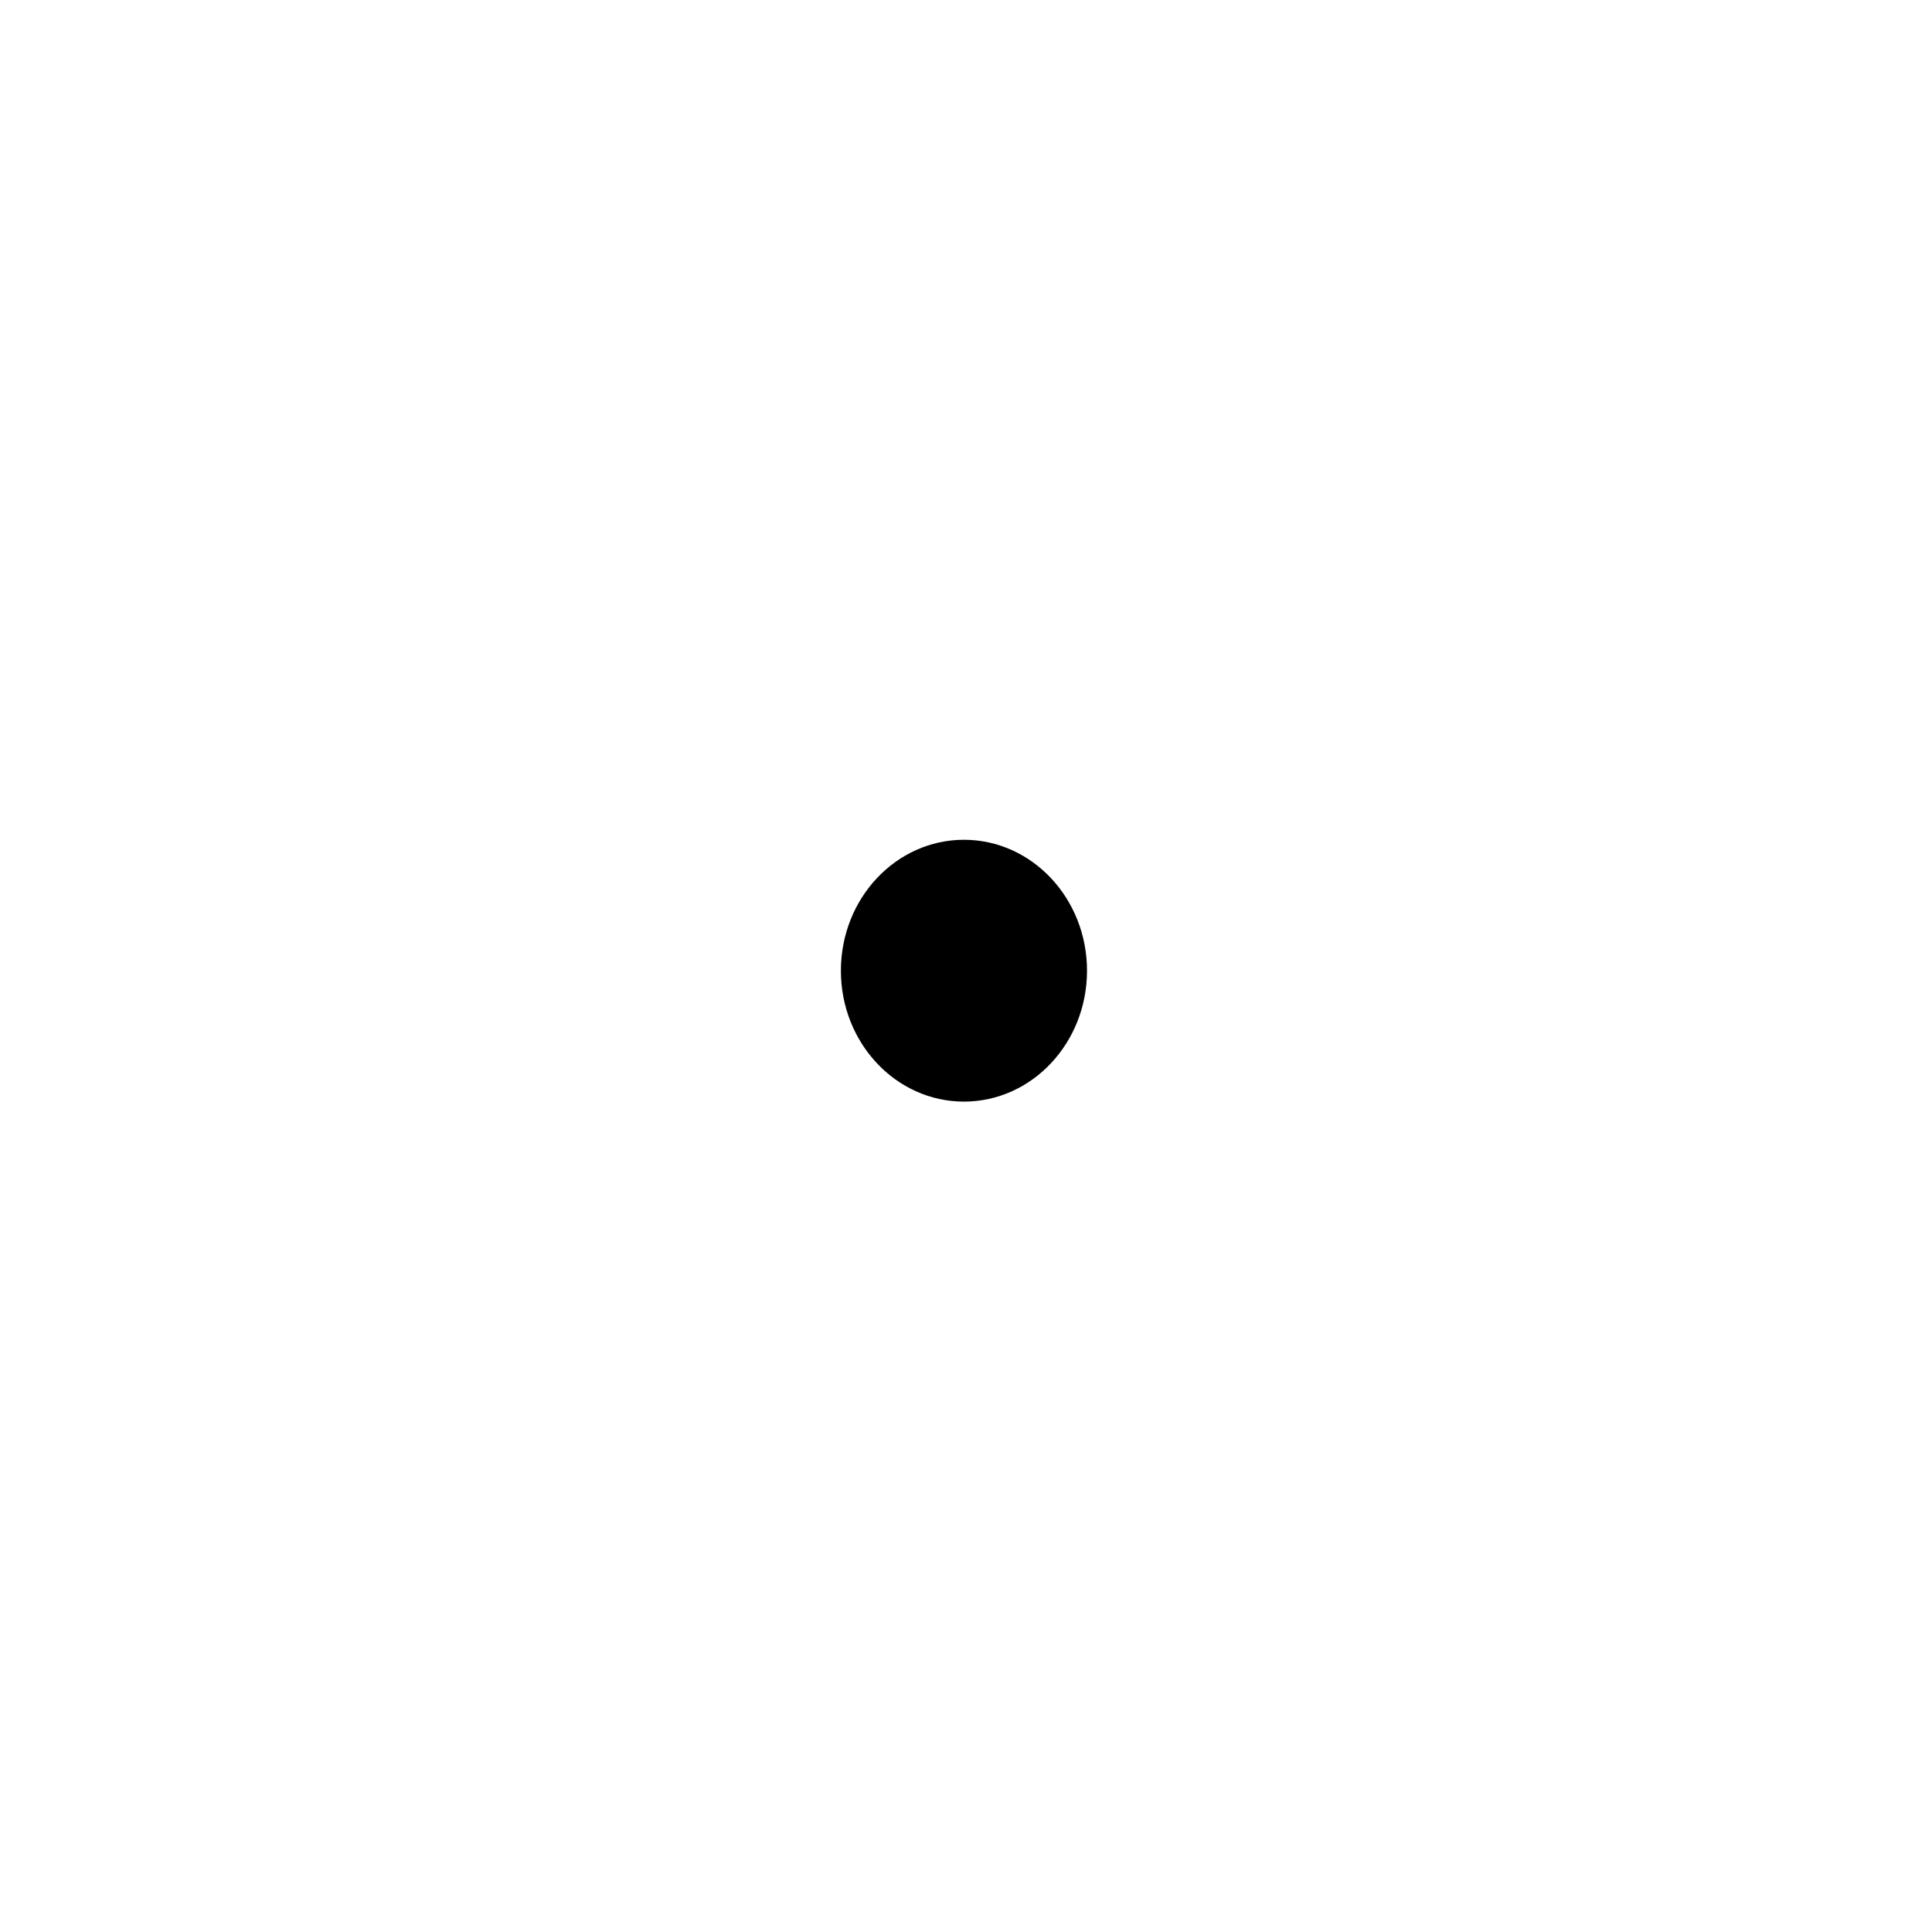
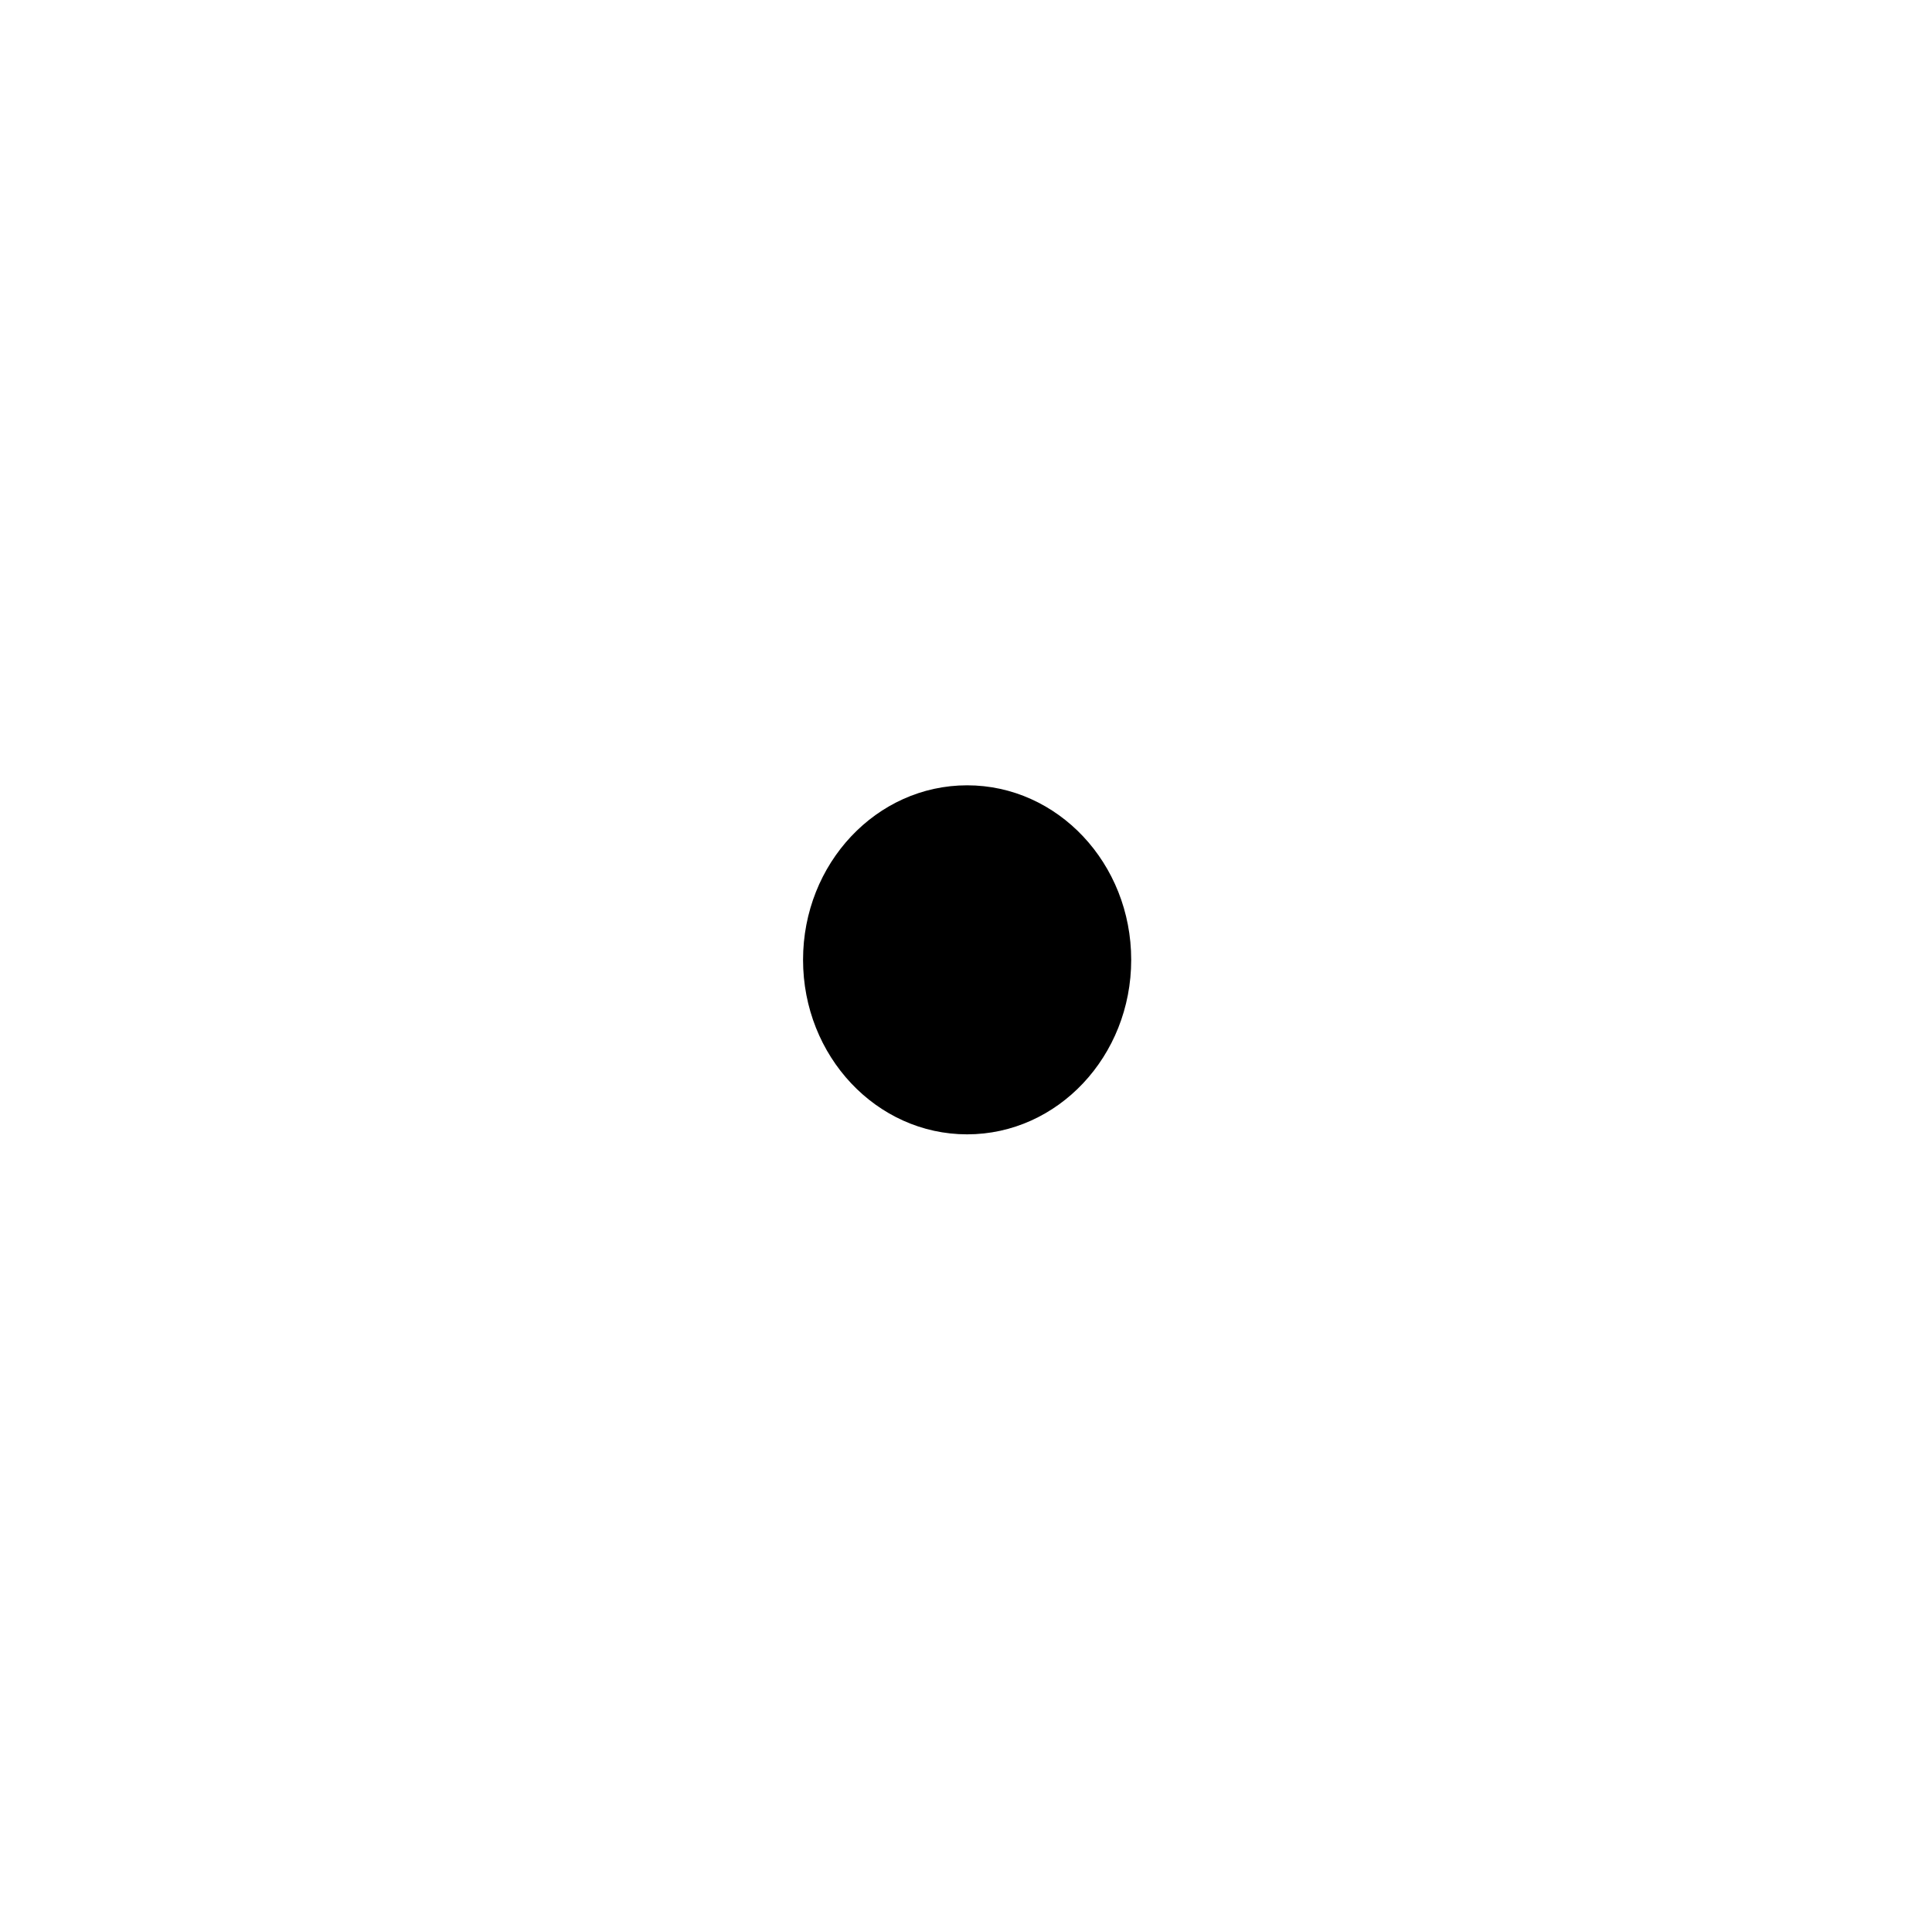
- <svg xmlns="http://www.w3.org/2000/svg" width="{{width}}" height="{{width}}" viewBox="0 0 22.208 22.297" version="1.1" id="svg2">
+ <svg xmlns="http://www.w3.org/2000/svg" width="{{width}}" height="{{width}}" viewBox="0 0 22.138 21.966" version="1.1" id="svg2">
  <defs id="defs144" />
-   <g id="layer1" style="display:inline" transform="translate(-483.6475,-489.7945)">
-     <g id="g3450">
-       <path transform="matrix(0.07150398,0,0,0.07683582,450.4613,452.6504)" d="m 639.566,629.222 c 0,10.859 -8.893,19.663 -19.862,19.663 -10.97,0 -19.862,-8.803 -19.862,-19.663 0,-10.859 8.893,-19.663 19.862,-19.663 10.97,0 19.862,8.803 19.862,19.663 z" id="path3168" style="fill:{{dotColor}}" />
-       <rect y="-502.52" x="-485.812" height="{{outerThickness}}" width="{{outerLength}}" id="rect3170" style="fill:{{crossColor}}" transform="matrix(-0.9999991,0.00135631,-0.00135631,-0.9999991,0,0)" />
-       <rect y="-486.922" x="-501.092" height="{{outerLength}}" width="{{outerThickness}}" id="rect3172" style="fill:{{crossColor}}" transform="matrix(-0.9999404,-0.01092023,0.01092023,-0.9999404,0,0)" />
-       <rect y="509.163" x="493.787" height="{{outerLength}}" width="{{outerThickness}}" id="rect3174" style="fill:{{crossColor}}" />
-       <rect y="502.096" x="501.066" height="{{outerThickness}}" width="{{outerLength}}" id="rect3176" style="fill:{{crossColor}}" transform="matrix(0.9999924,-0.00390132,0.00390132,0.9999924,0,0)" />
+   <g id="layer1" style="display:inline" transform="translate(-472.5657,-501.0913)">
+     <g id="g3450" transform="translate(-11.12509,11.09419)">
+       <path transform="matrix(0.0946573,0,0,0.1017156,436.1132,436.9955)" d="m 639.566,629.222 c 0,10.859 -8.893,19.663 -19.862,19.663 -10.97,0 -19.862,-8.803 -19.862,-19.663 0,-10.859 8.893,-19.663 19.862,-19.663 10.97,0 19.862,8.803 19.862,19.663 z" id="path3168" style="fill:{{dotColor}}" />
    </g>
+     <rect style="fill:{{crossColor}};fill-opacity:1;fill-rule:evenodd;stroke:none" id="rect2993" width="2" height="{{cross.outerLength}}" x="482.648" y="501.091" />
+     <rect style="fill:{{crossColor}};fill-opacity:1;stroke:none" id="rect5197" width="{{cross.outerLength}}" height="2" x="-494.648" y="-513.091" transform="scale(-1,-1)" />
+     <rect style="fill:{{crossColor}};fill-opacity:1;stroke:none" id="rect5199" width="2" height="{{cross.outerLength}}" x="-484.648" y="-523.091" transform="scale(-1,-1)" />
+     <rect style="fill:{{crossColor}};fill-opacity:1;stroke:none" id="rect5203" width="{{cross.outerLength}}" height="2" x="472.648" y="511.091" />
  </g>
</svg>
